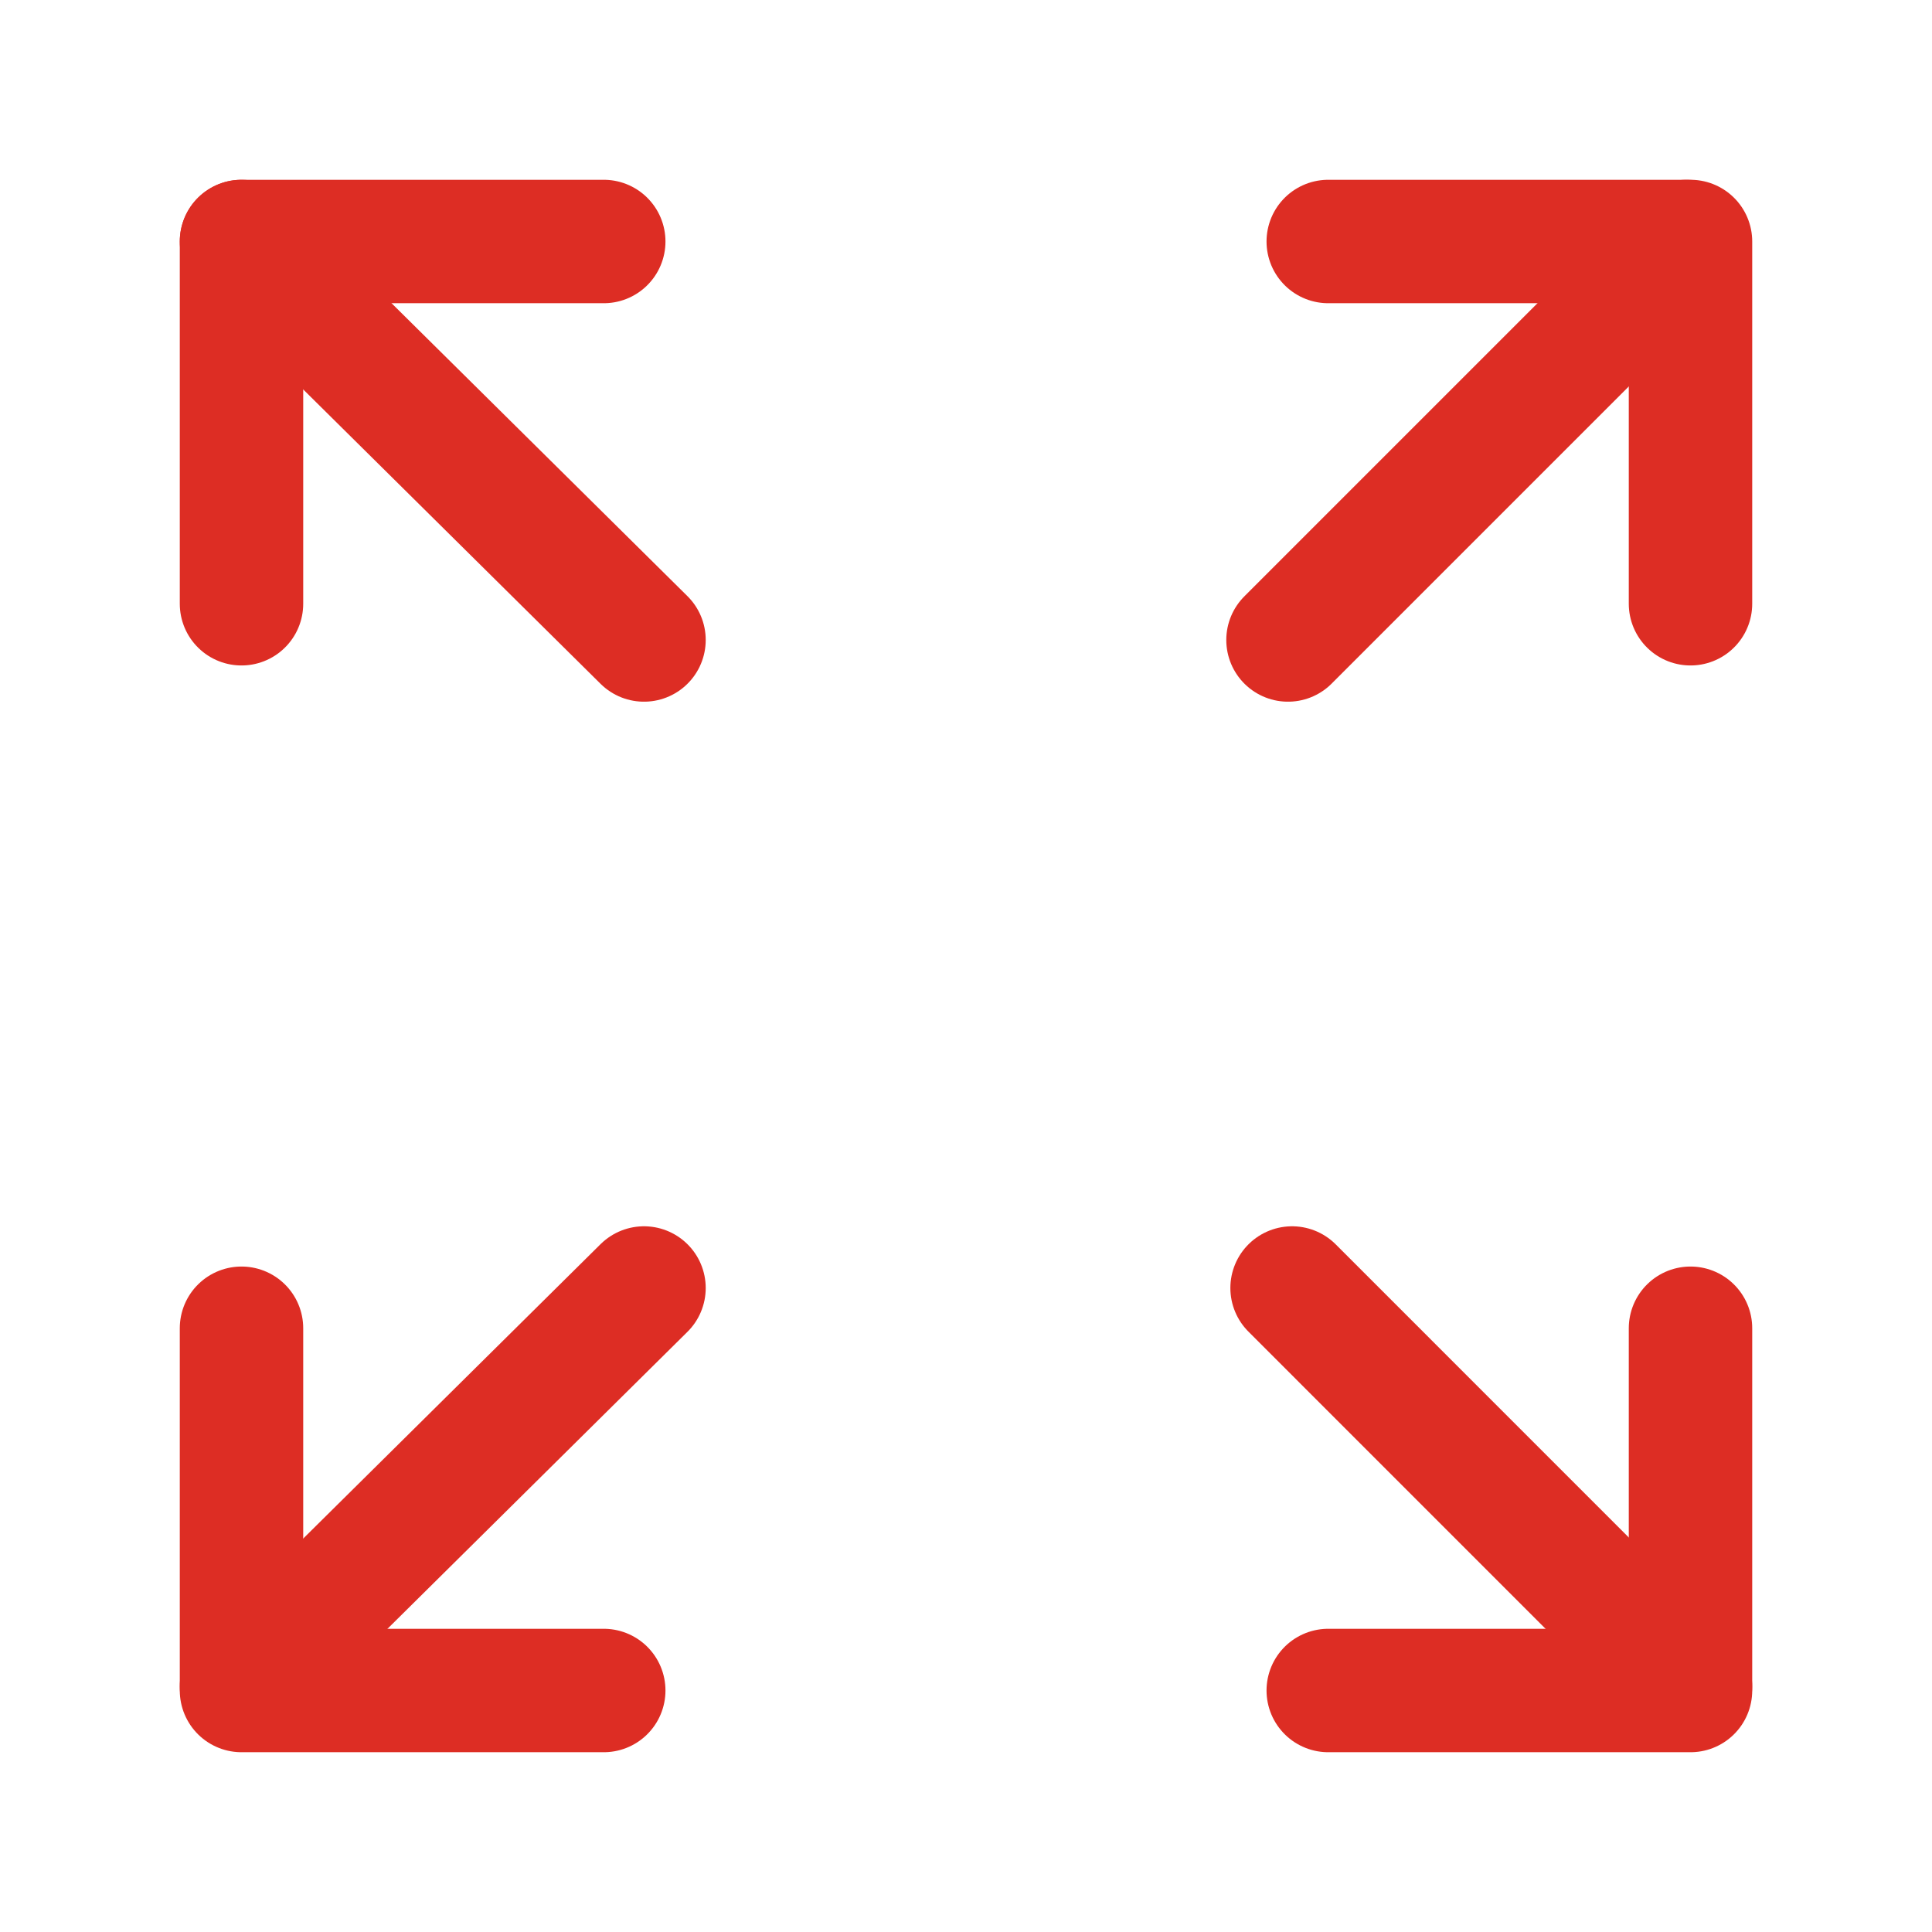
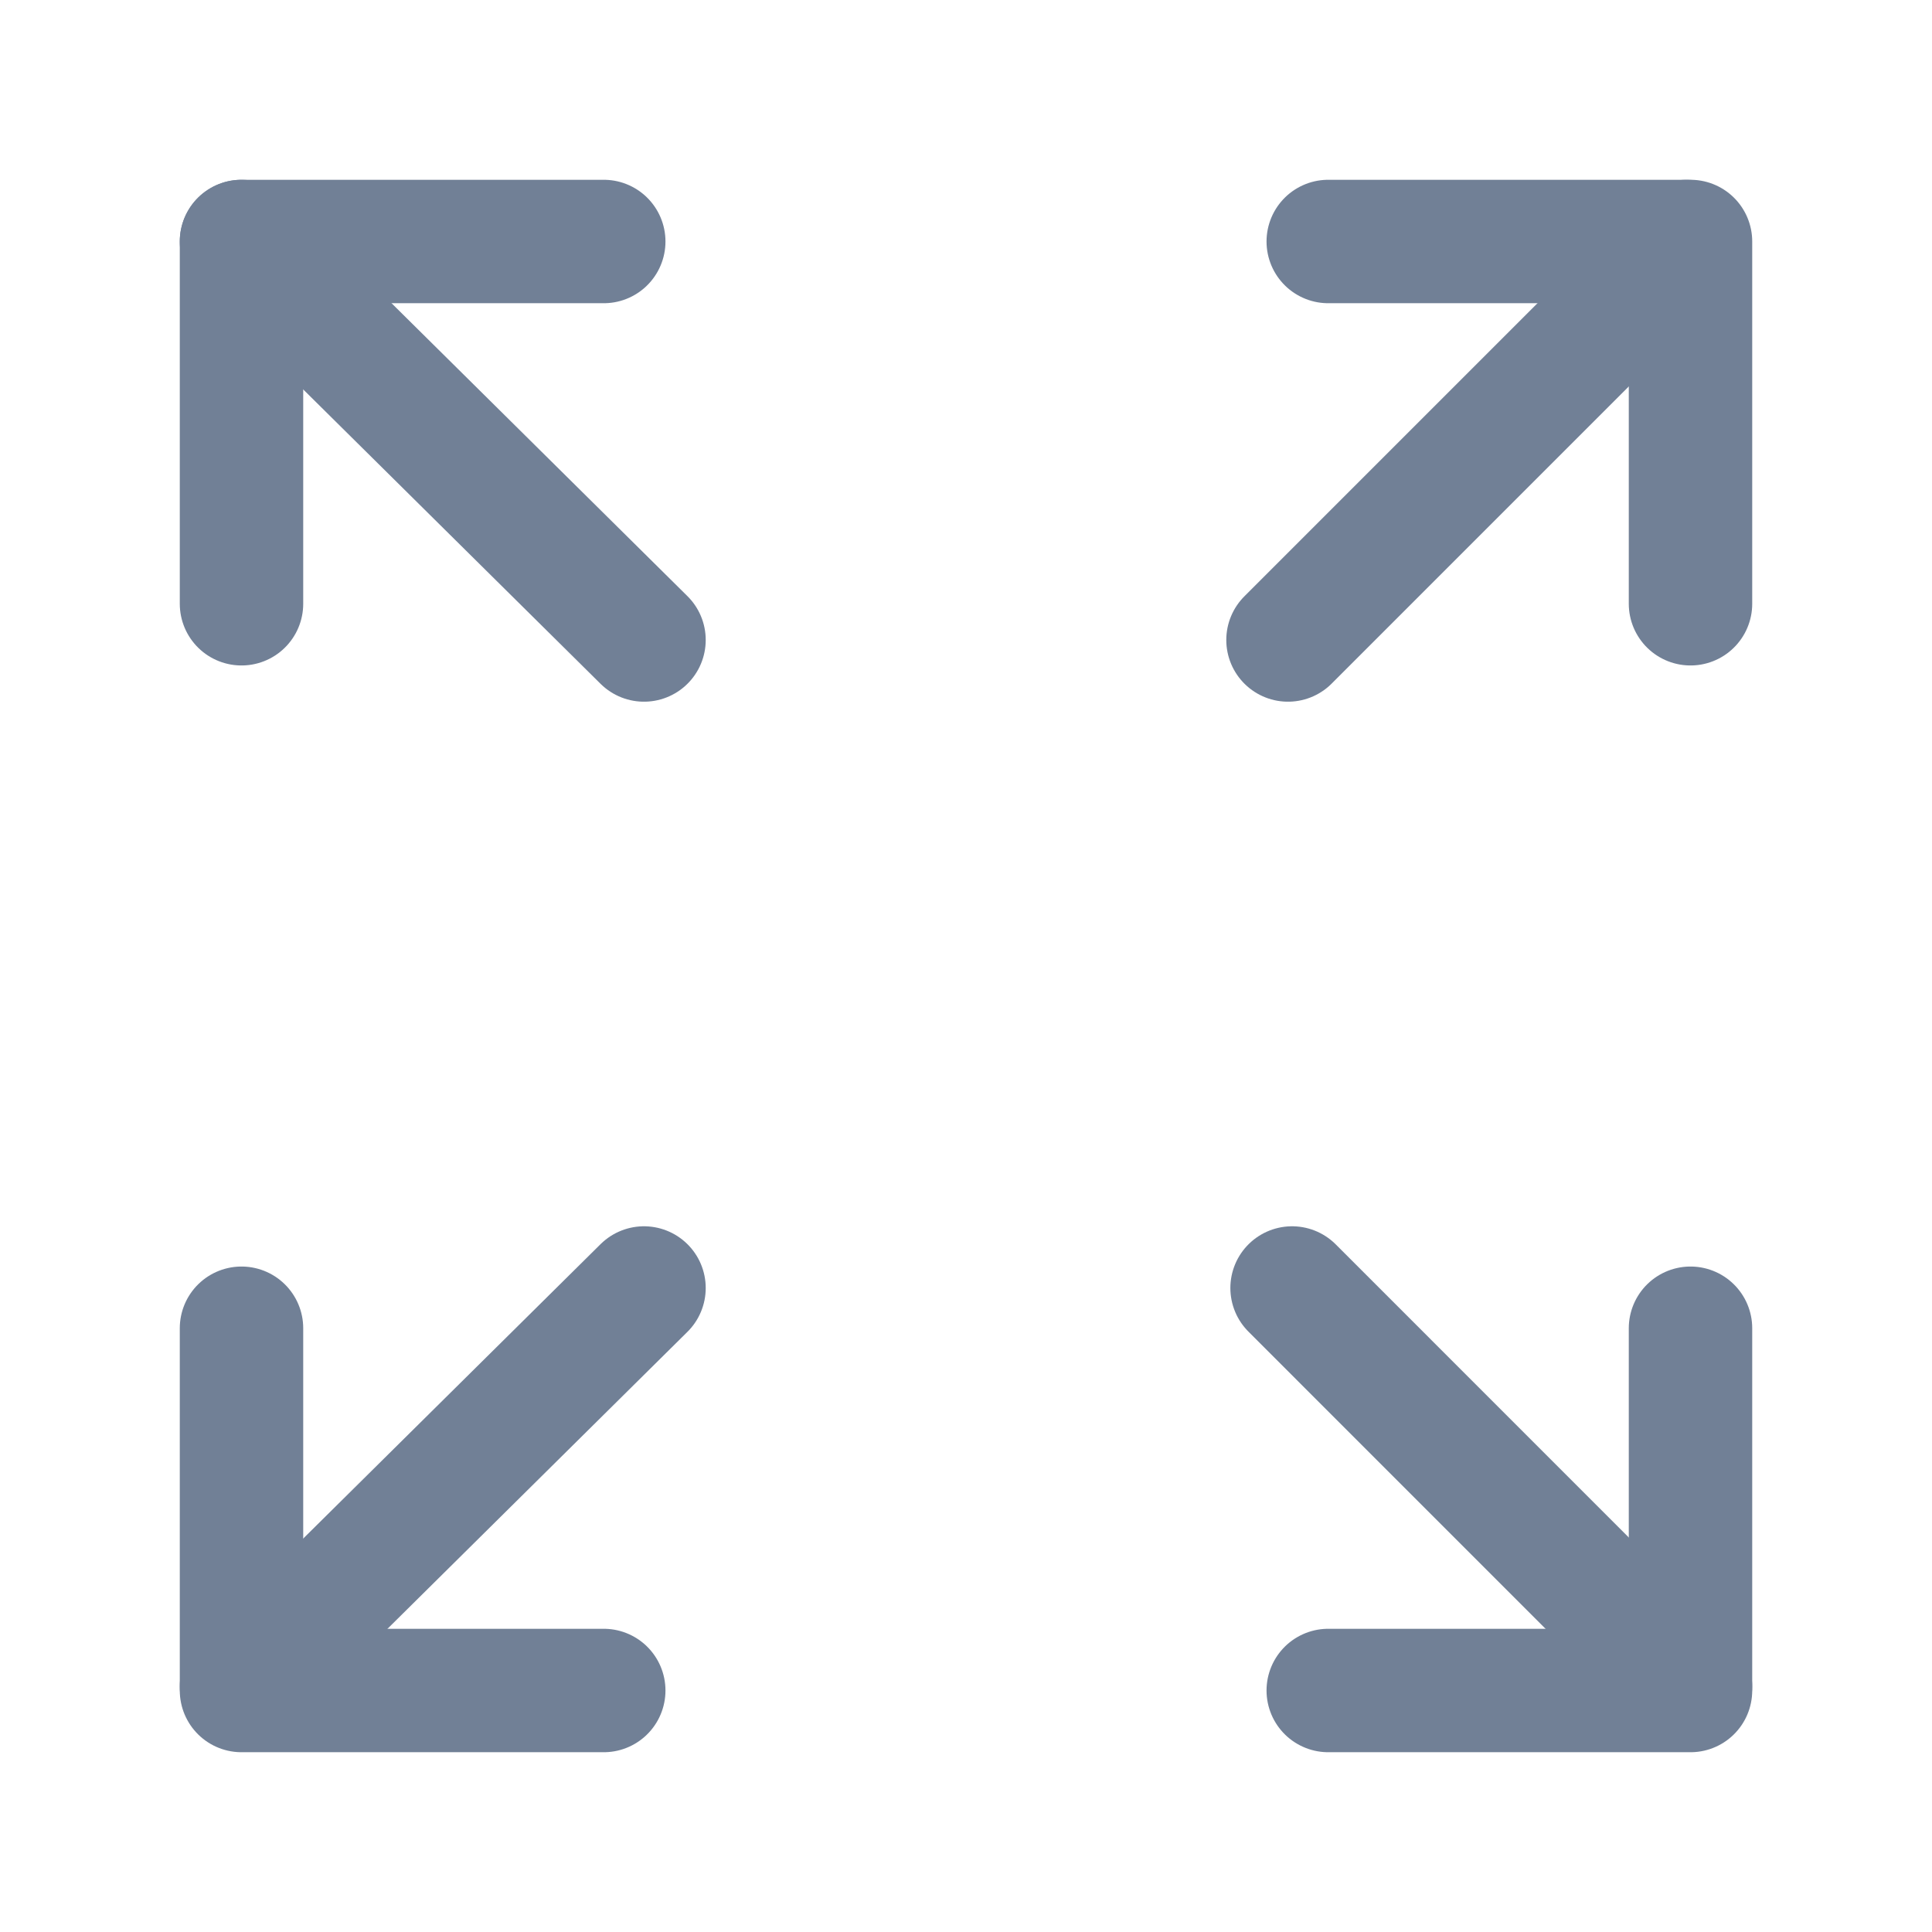
<svg xmlns="http://www.w3.org/2000/svg" width="36" height="36" viewBox="0 0 36 36" fill="none">
-   <path d="M4.5 4.5L12 11.925" stroke="#DD2D24" stroke-width="2.3" stroke-linecap="round" stroke-linejoin="round" />
-   <path d="M4.5 31.425L12 24" stroke="#DD2D24" stroke-width="2.3" stroke-linecap="round" stroke-linejoin="round" />
-   <path d="M31.5 31.425L24.076 24" stroke="#DD2D24" stroke-width="2.3" stroke-linecap="round" stroke-linejoin="round" />
-   <path d="M31.425 4.5L24 11.925" stroke="#DD2D24" stroke-width="2.3" stroke-linecap="round" stroke-linejoin="round" />
-   <path d="M24.75 4.5H31.5V11.25" stroke="#DD2D24" stroke-width="2.3" stroke-linecap="round" stroke-linejoin="round" />
-   <path d="M31.5 24.75V31.5H24.75" stroke="#DD2D24" stroke-width="2.3" stroke-linecap="round" stroke-linejoin="round" />
-   <path d="M11.25 31.5H4.5V24.75" stroke="#DD2D24" stroke-width="2.3" stroke-linecap="round" stroke-linejoin="round" />
-   <path d="M4.5 11.25V4.5H11.25" stroke="#DD2D24" stroke-width="2.3" stroke-linecap="round" stroke-linejoin="round" />
+   <path d="M4.5 4.5L12 11.925" stroke="#718096" stroke-width="2.3" stroke-linecap="round" stroke-linejoin="round" />
+   <path d="M4.5 31.425L12 24" stroke="#718096" stroke-width="2.3" stroke-linecap="round" stroke-linejoin="round" />
+   <path d="M31.5 31.425L24.076 24" stroke="#718096" stroke-width="2.3" stroke-linecap="round" stroke-linejoin="round" />
+   <path d="M31.425 4.5L24 11.925" stroke="#718096" stroke-width="2.3" stroke-linecap="round" stroke-linejoin="round" />
+   <path d="M24.75 4.5H31.5V11.25" stroke="#718096" stroke-width="2.3" stroke-linecap="round" stroke-linejoin="round" />
+   <path d="M31.5 24.75V31.5H24.75" stroke="#718096" stroke-width="2.3" stroke-linecap="round" stroke-linejoin="round" />
+   <path d="M11.25 31.5H4.5V24.75" stroke="#718096" stroke-width="2.3" stroke-linecap="round" stroke-linejoin="round" />
+   <path d="M4.5 11.25V4.5H11.25" stroke="#718096" stroke-width="2.3" stroke-linecap="round" stroke-linejoin="round" />
</svg>
